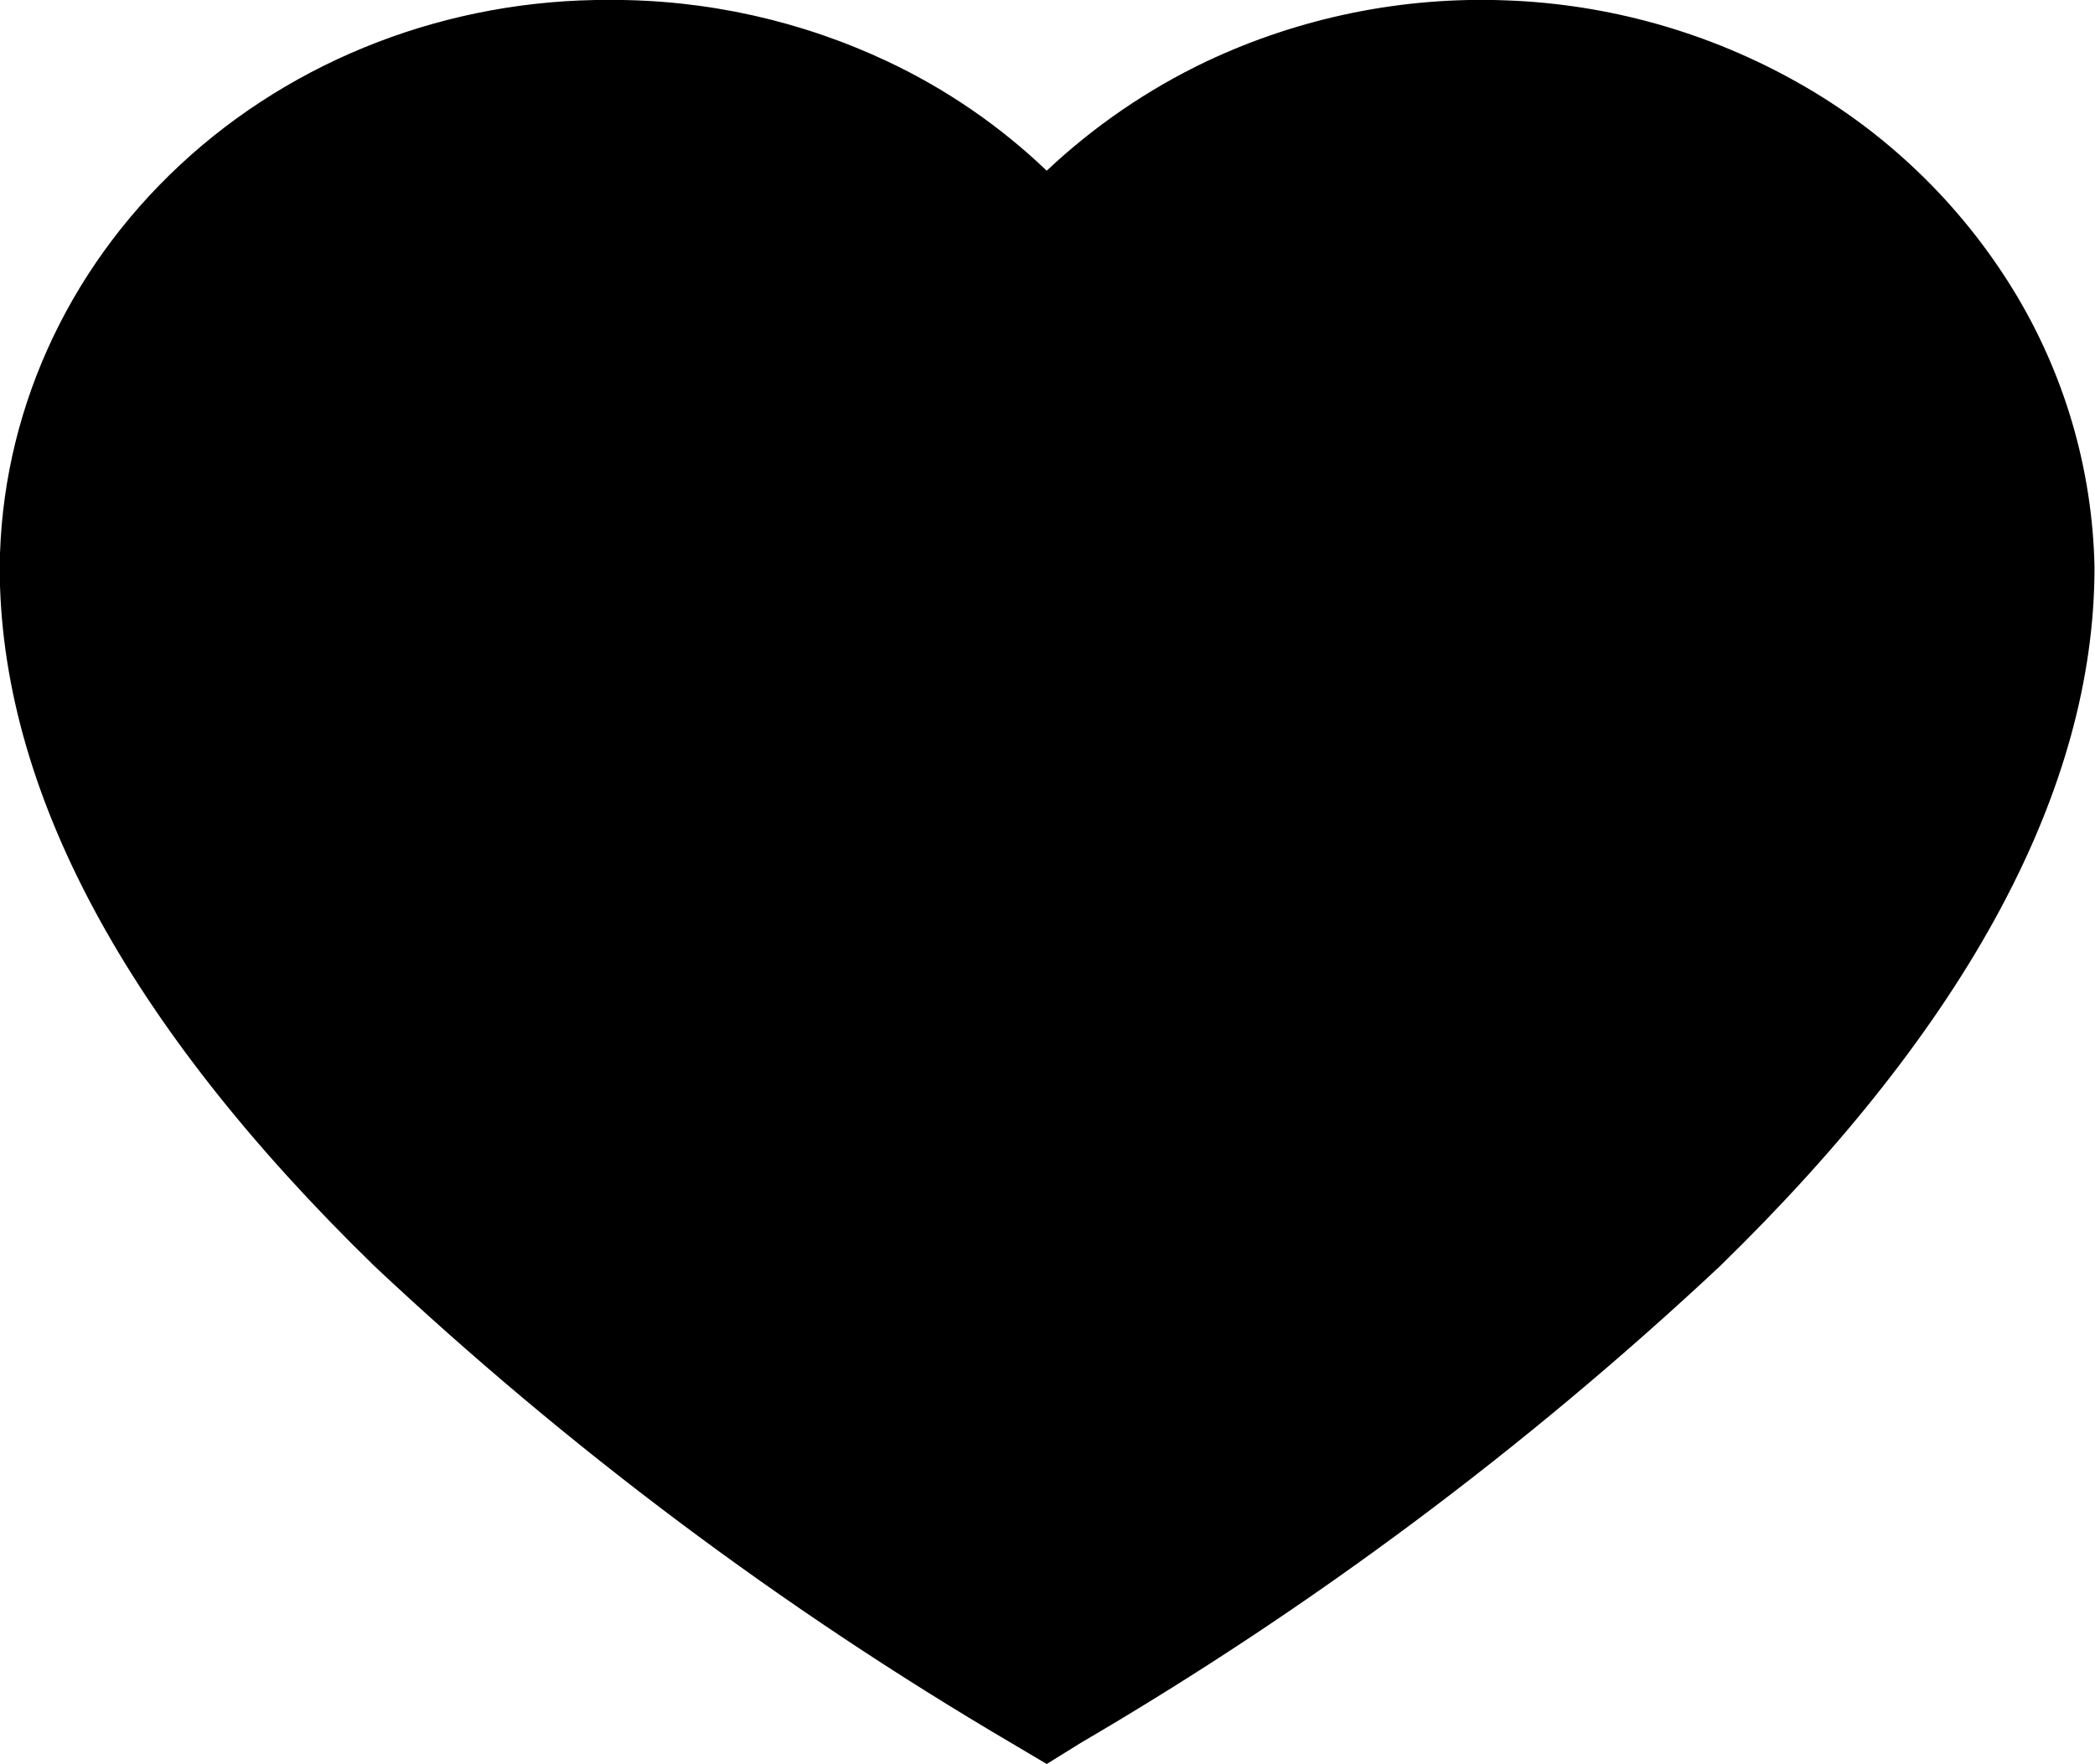
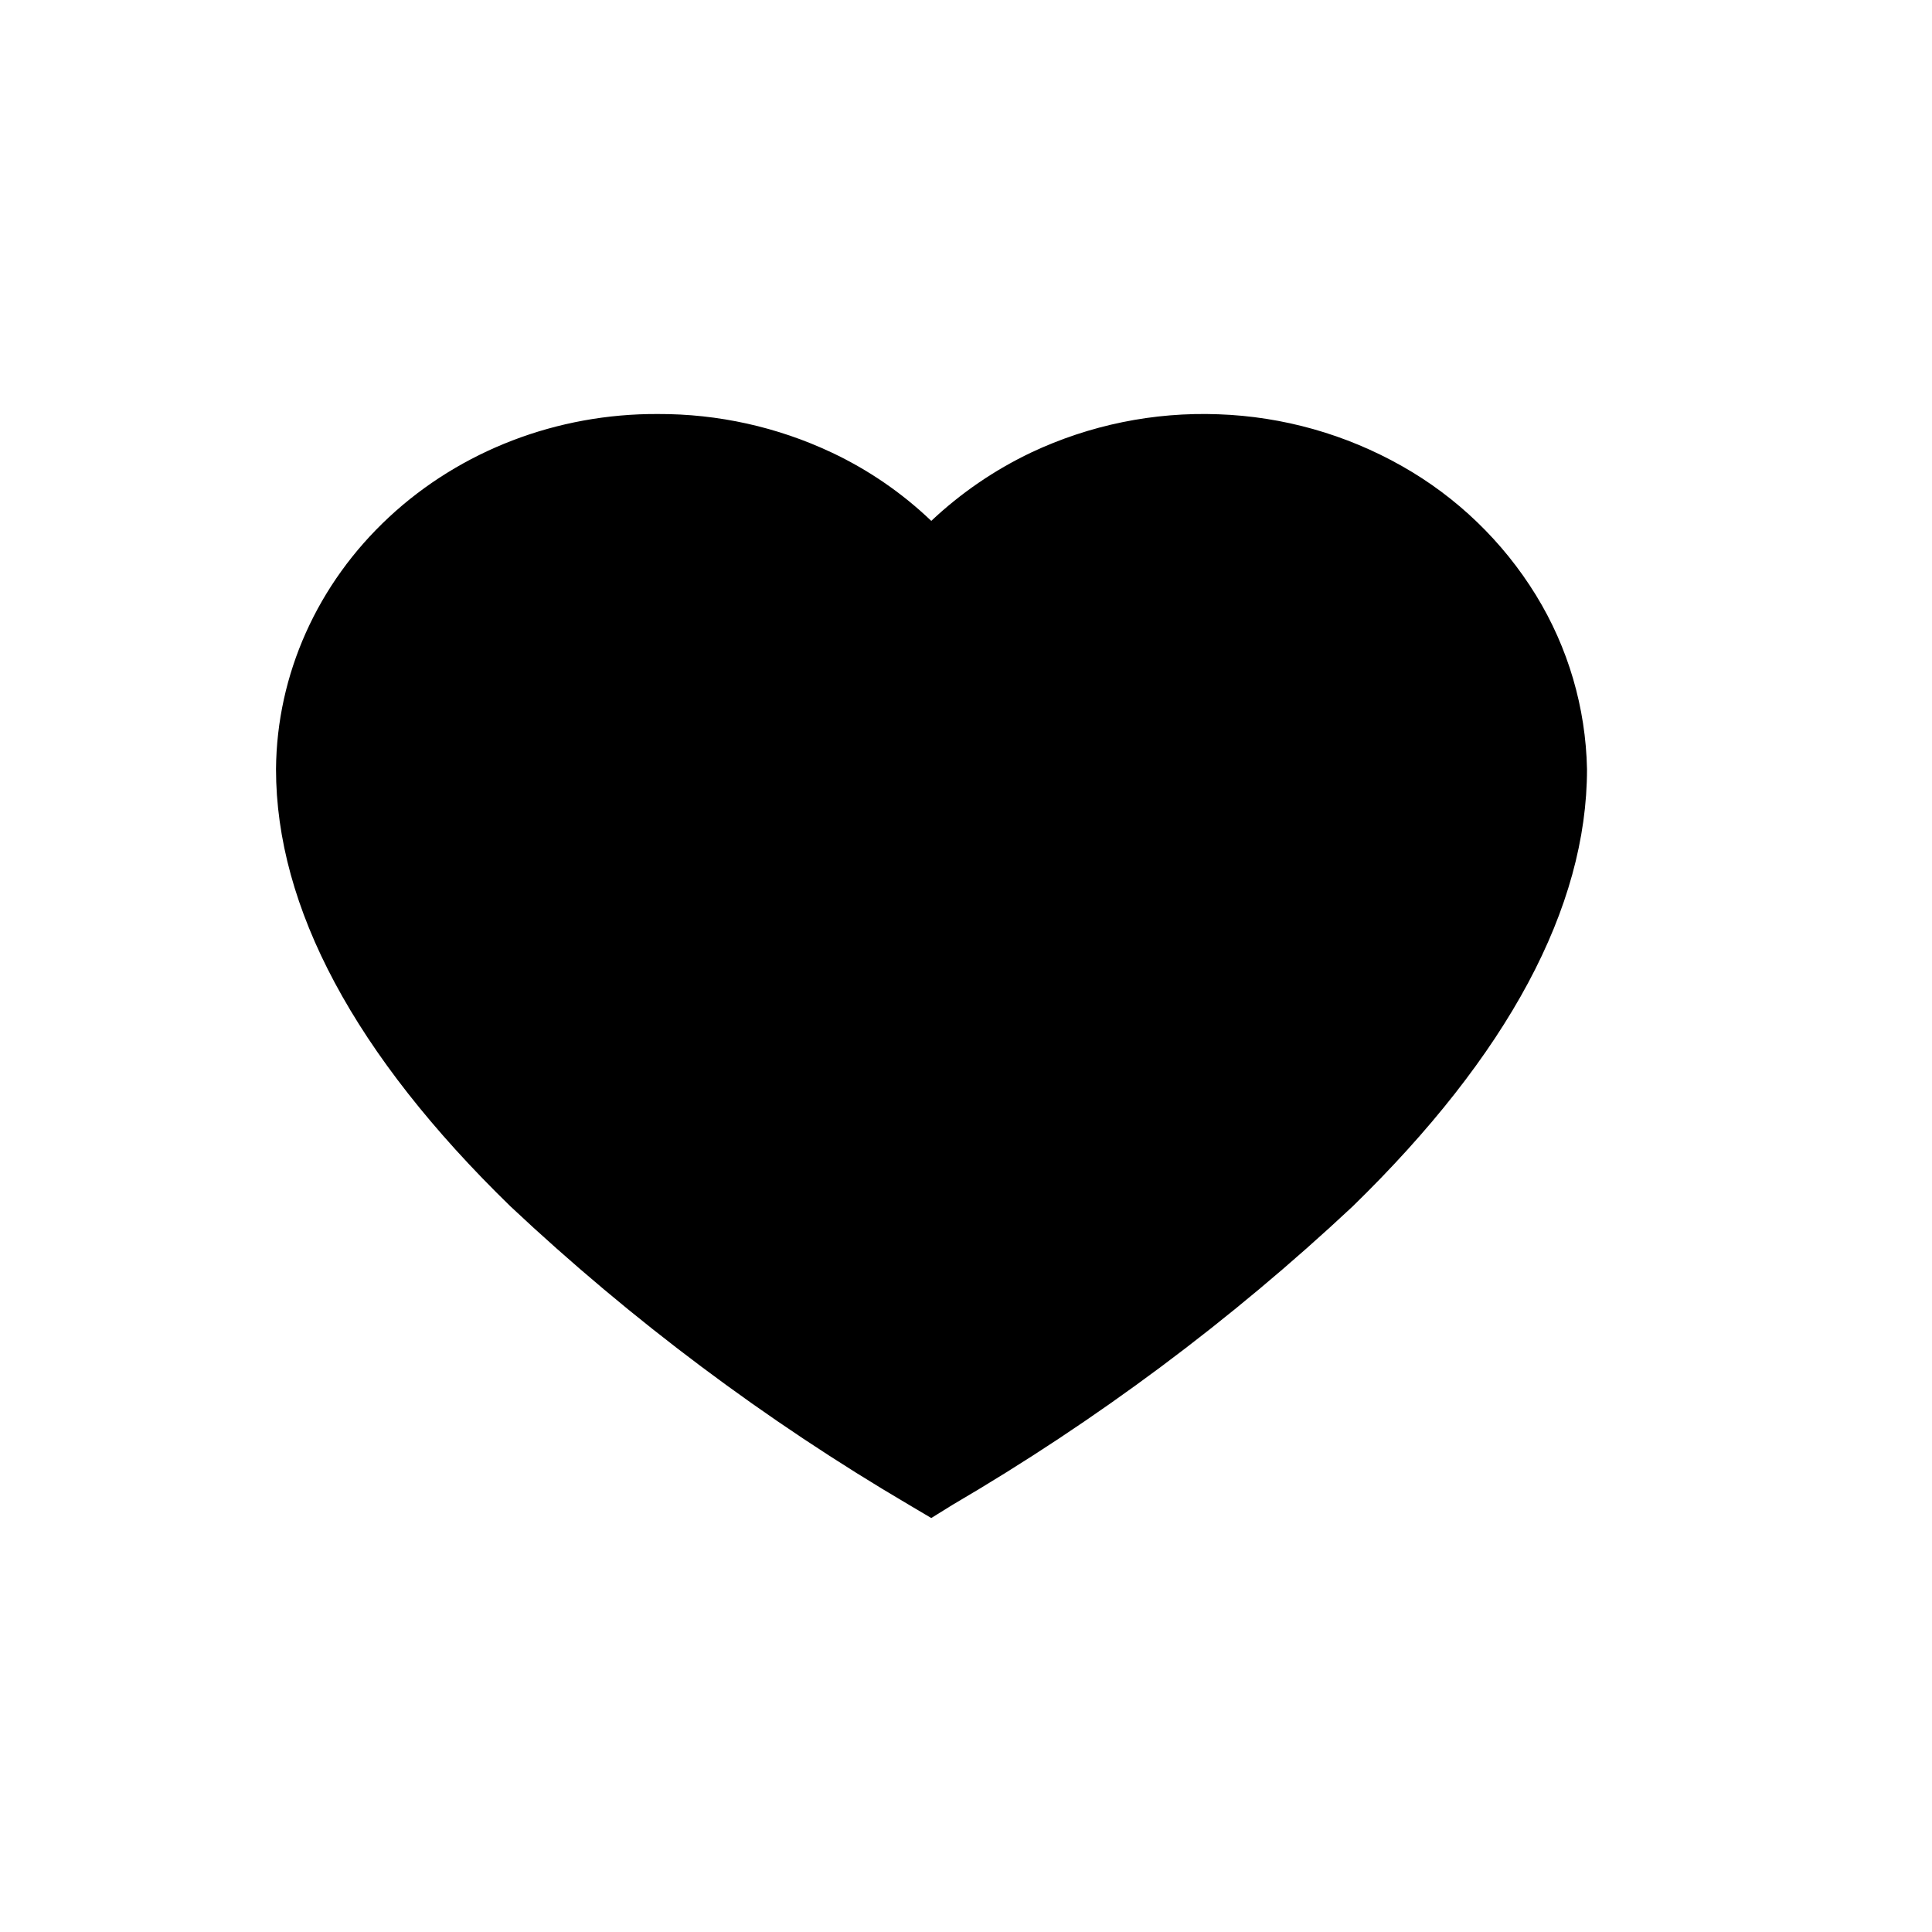
- <svg xmlns="http://www.w3.org/2000/svg" fill="none" viewBox="6.29 9.43 29.86 25.14">
+ <svg xmlns="http://www.w3.org/2000/svg" viewBox="0 0 44 44" width="44" fill="none">
  <path d="M20.709 34.276a51.073 51.073 0 0 1-9.086-6.804c-3.546-3.451-5.337-6.803-5.337-9.956.017-2.158.942-4.222 2.573-5.738 1.63-1.517 3.833-2.361 6.124-2.349a9.206 9.206 0 0 1 3.958.877 8.568 8.568 0 0 1 2.268 1.557 8.9 8.9 0 0 1 2.275-1.557 9.187 9.187 0 0 1 4.265-.871 9.13 9.13 0 0 1 4.18 1.18 8.485 8.485 0 0 1 3.051 2.939 7.87 7.87 0 0 1 1.163 3.962c0 3.152-1.795 6.508-5.338 9.96a51.011 51.011 0 0 1-9.106 6.792l-.49.304-.5-.296Z" fill="currentColor" />
</svg>
